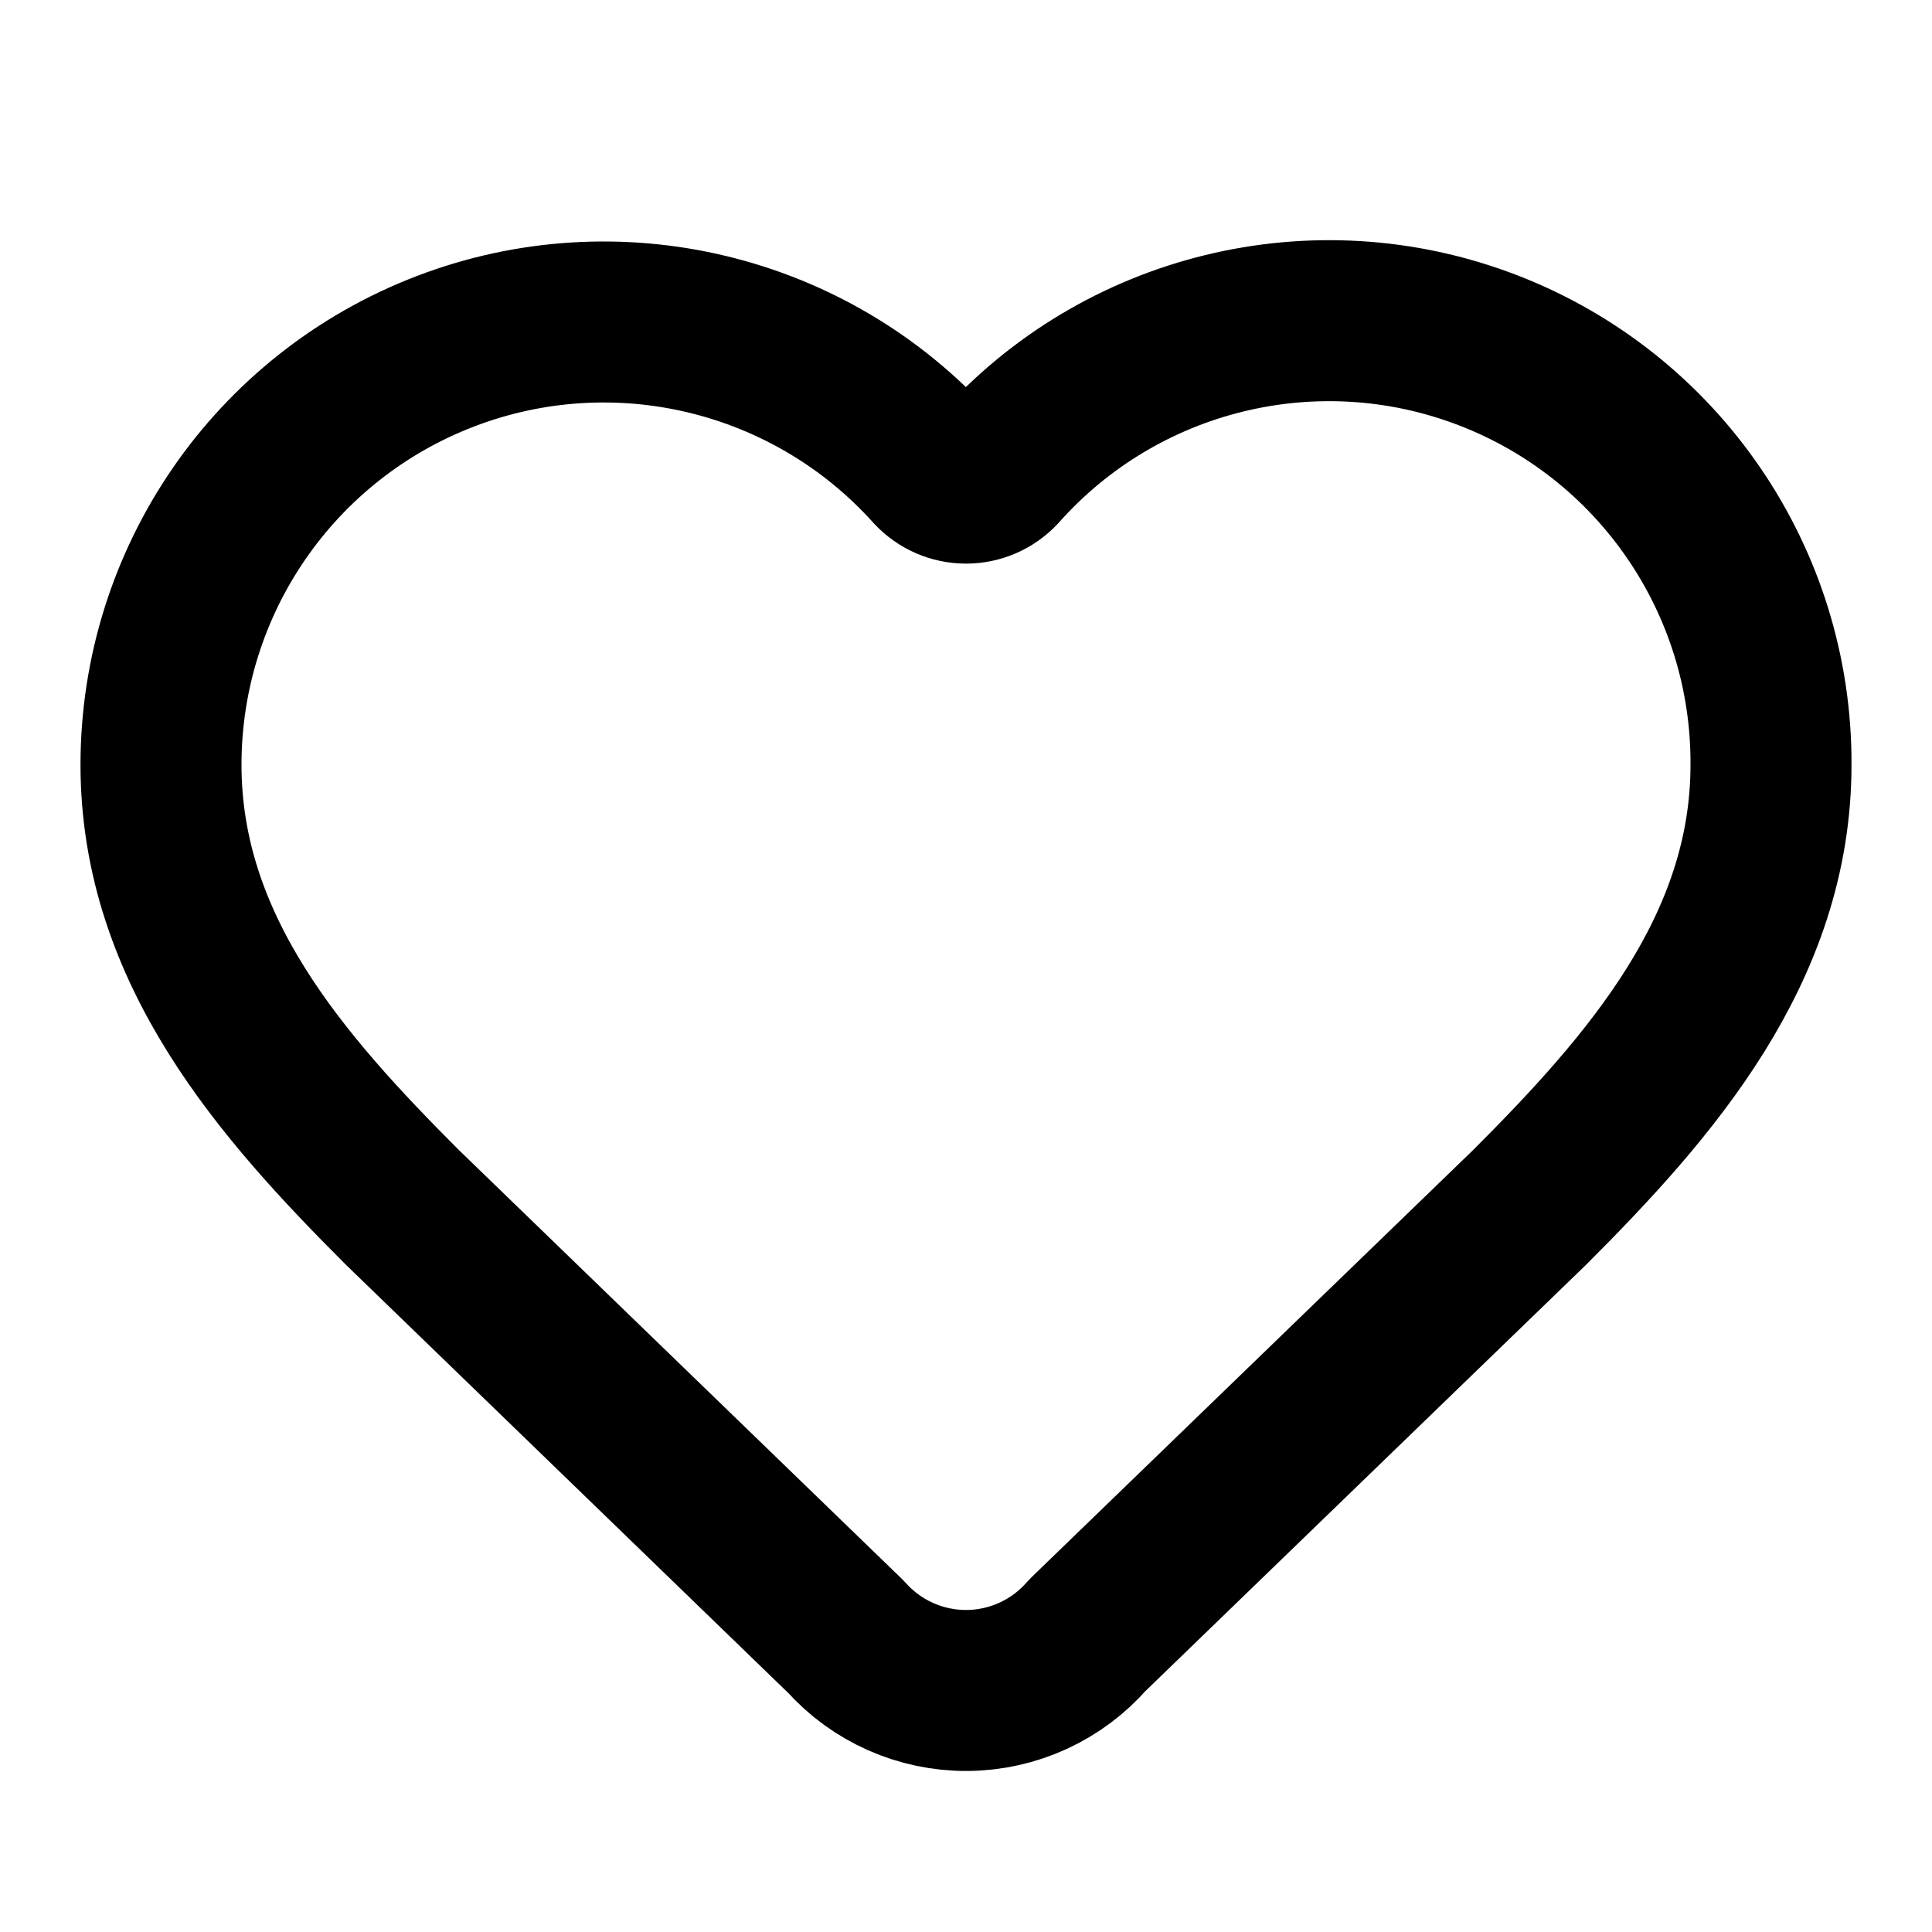
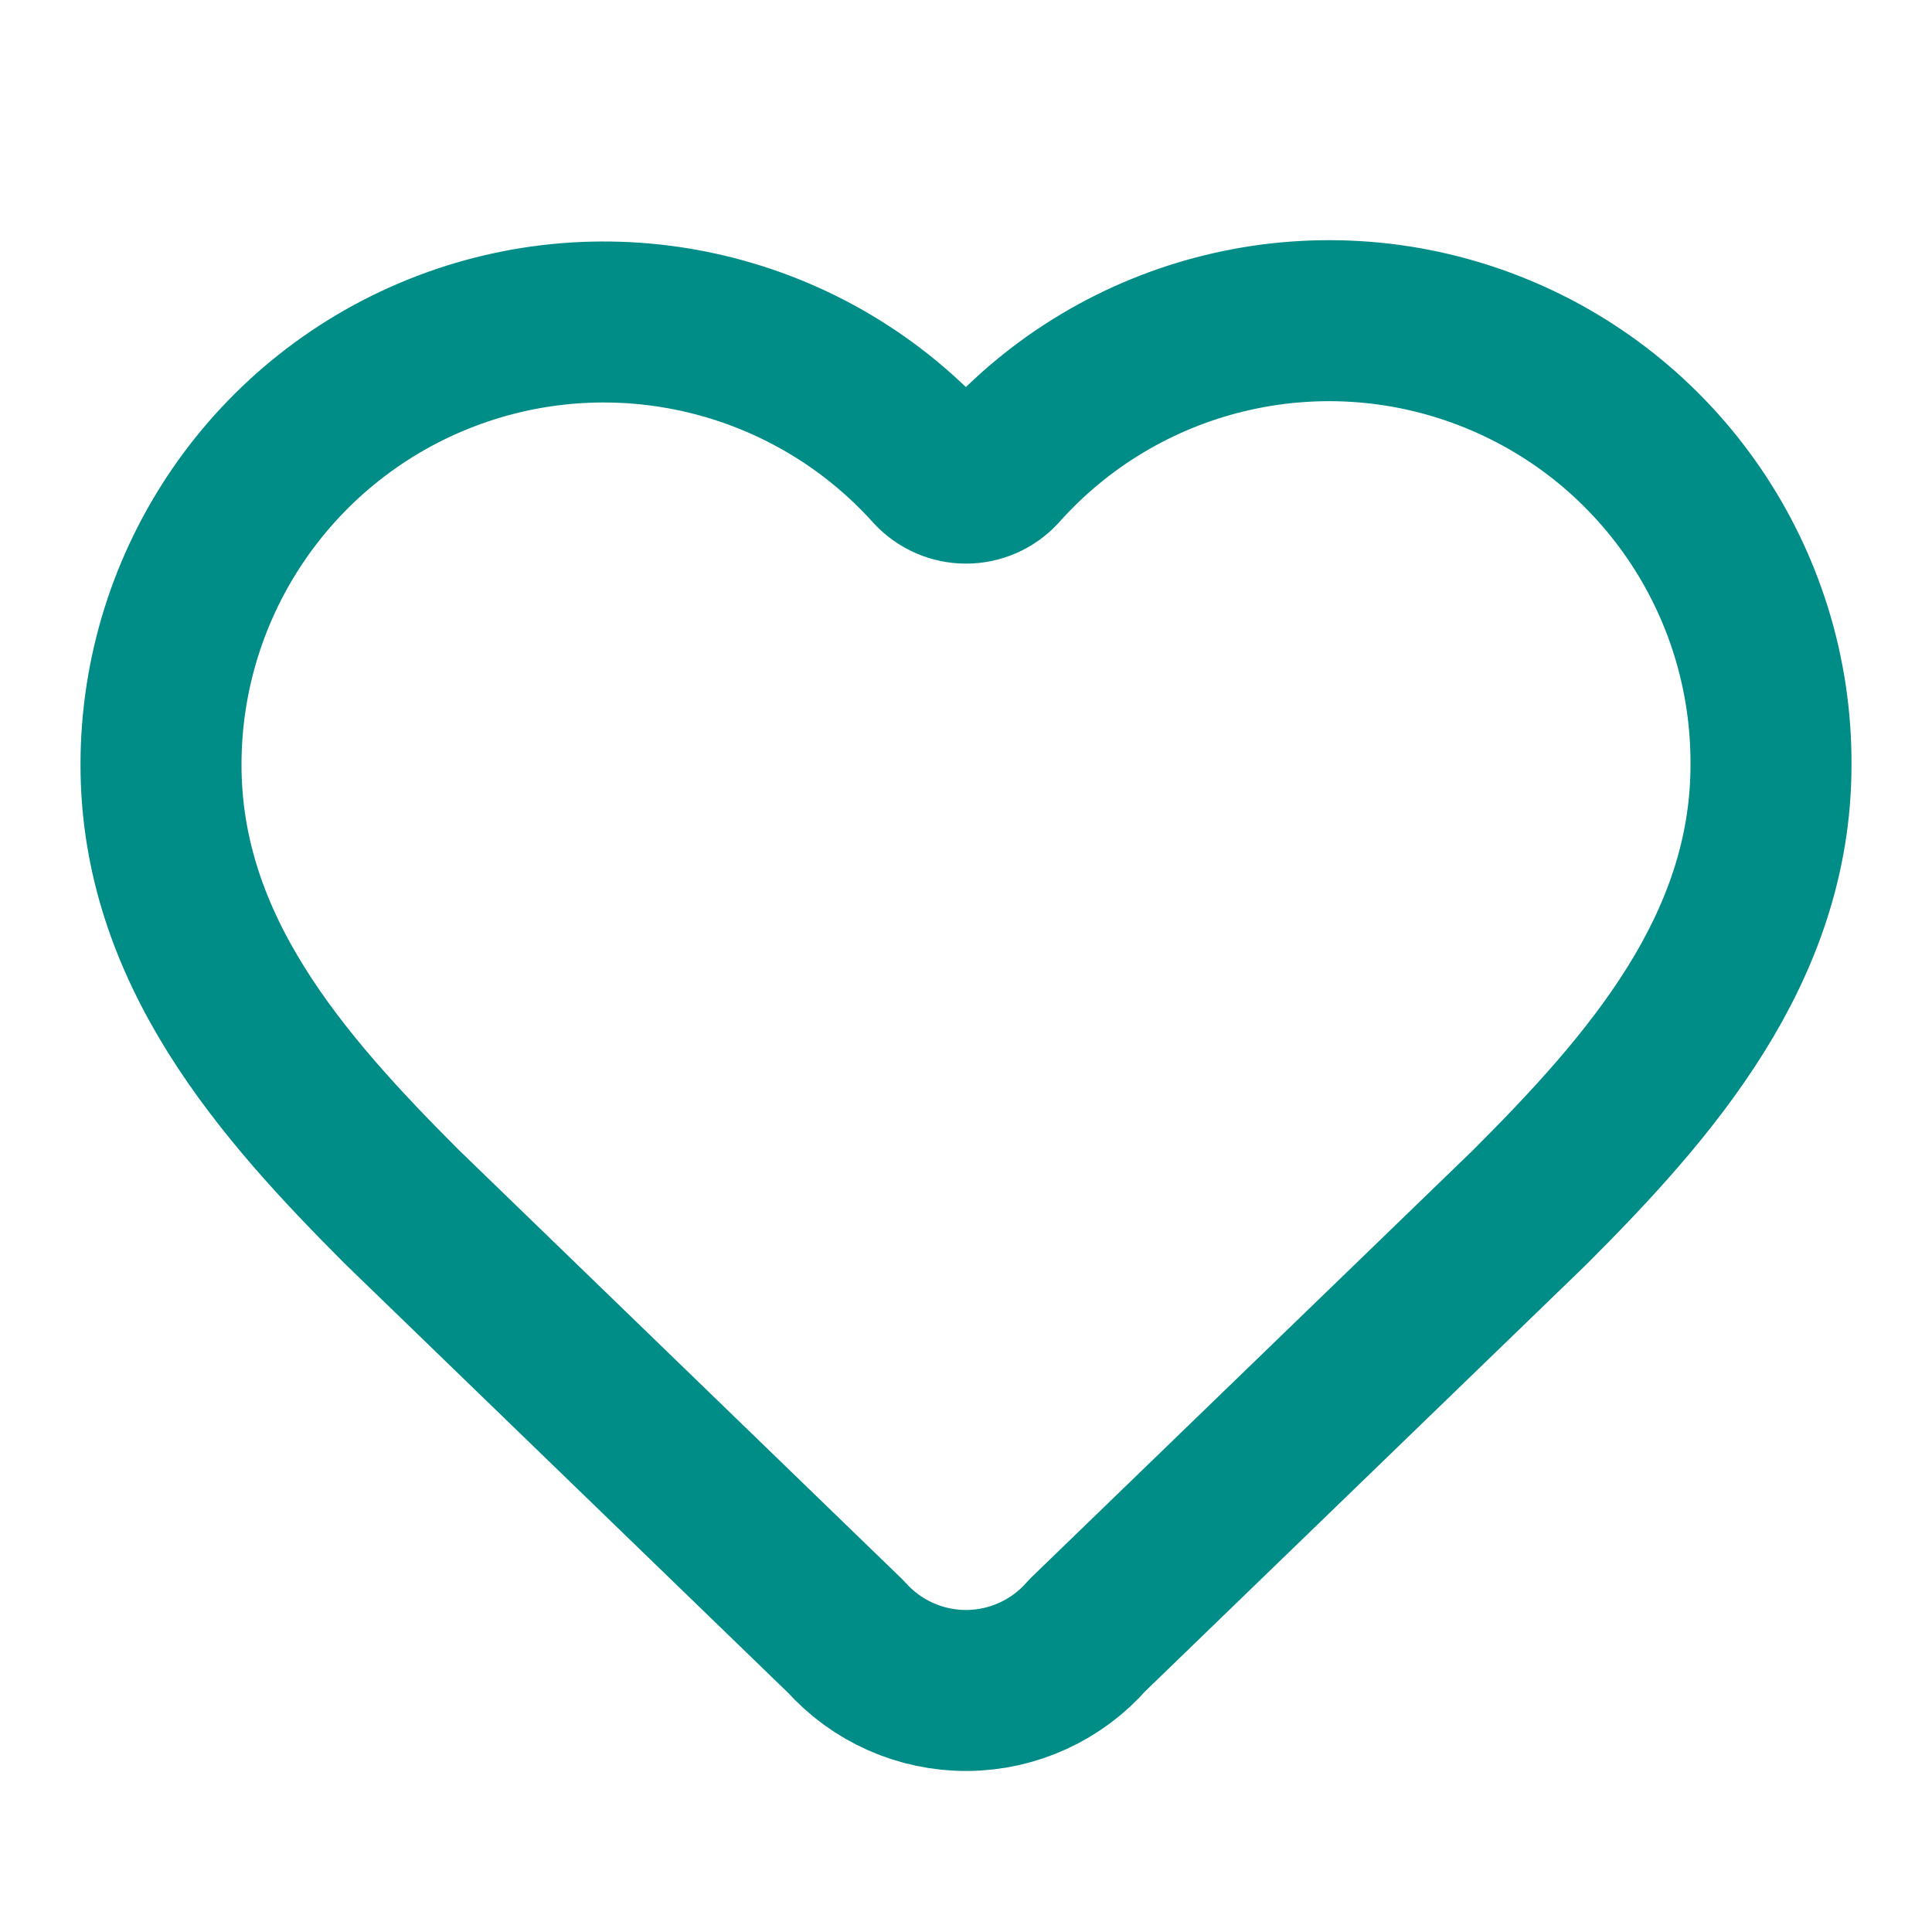
- <svg xmlns="http://www.w3.org/2000/svg" width="24" height="24" viewBox="0 0 24 24" fill="none" stroke="currentColor" stroke-width="2" stroke-linecap="round" stroke-linejoin="round" class="lucide lucide-heart preview-icon">
+ <svg xmlns="http://www.w3.org/2000/svg" width="24" height="24" viewBox="0 0 24 24" fill="none" stroke="#008C87" stroke-width="2" stroke-linecap="round" stroke-linejoin="round" class="lucide lucide-heart preview-icon">
  <path d="M2 9.5a5.5 5.5 0 0 1 9.591-3.676.56.56 0 0 0 .818 0A5.49 5.49 0 0 1 22 9.5c0 2.29-1.5 4-3 5.5l-5.492 5.313a2 2 0 0 1-3 .019L5 15c-1.5-1.5-3-3.2-3-5.5" />
</svg>
